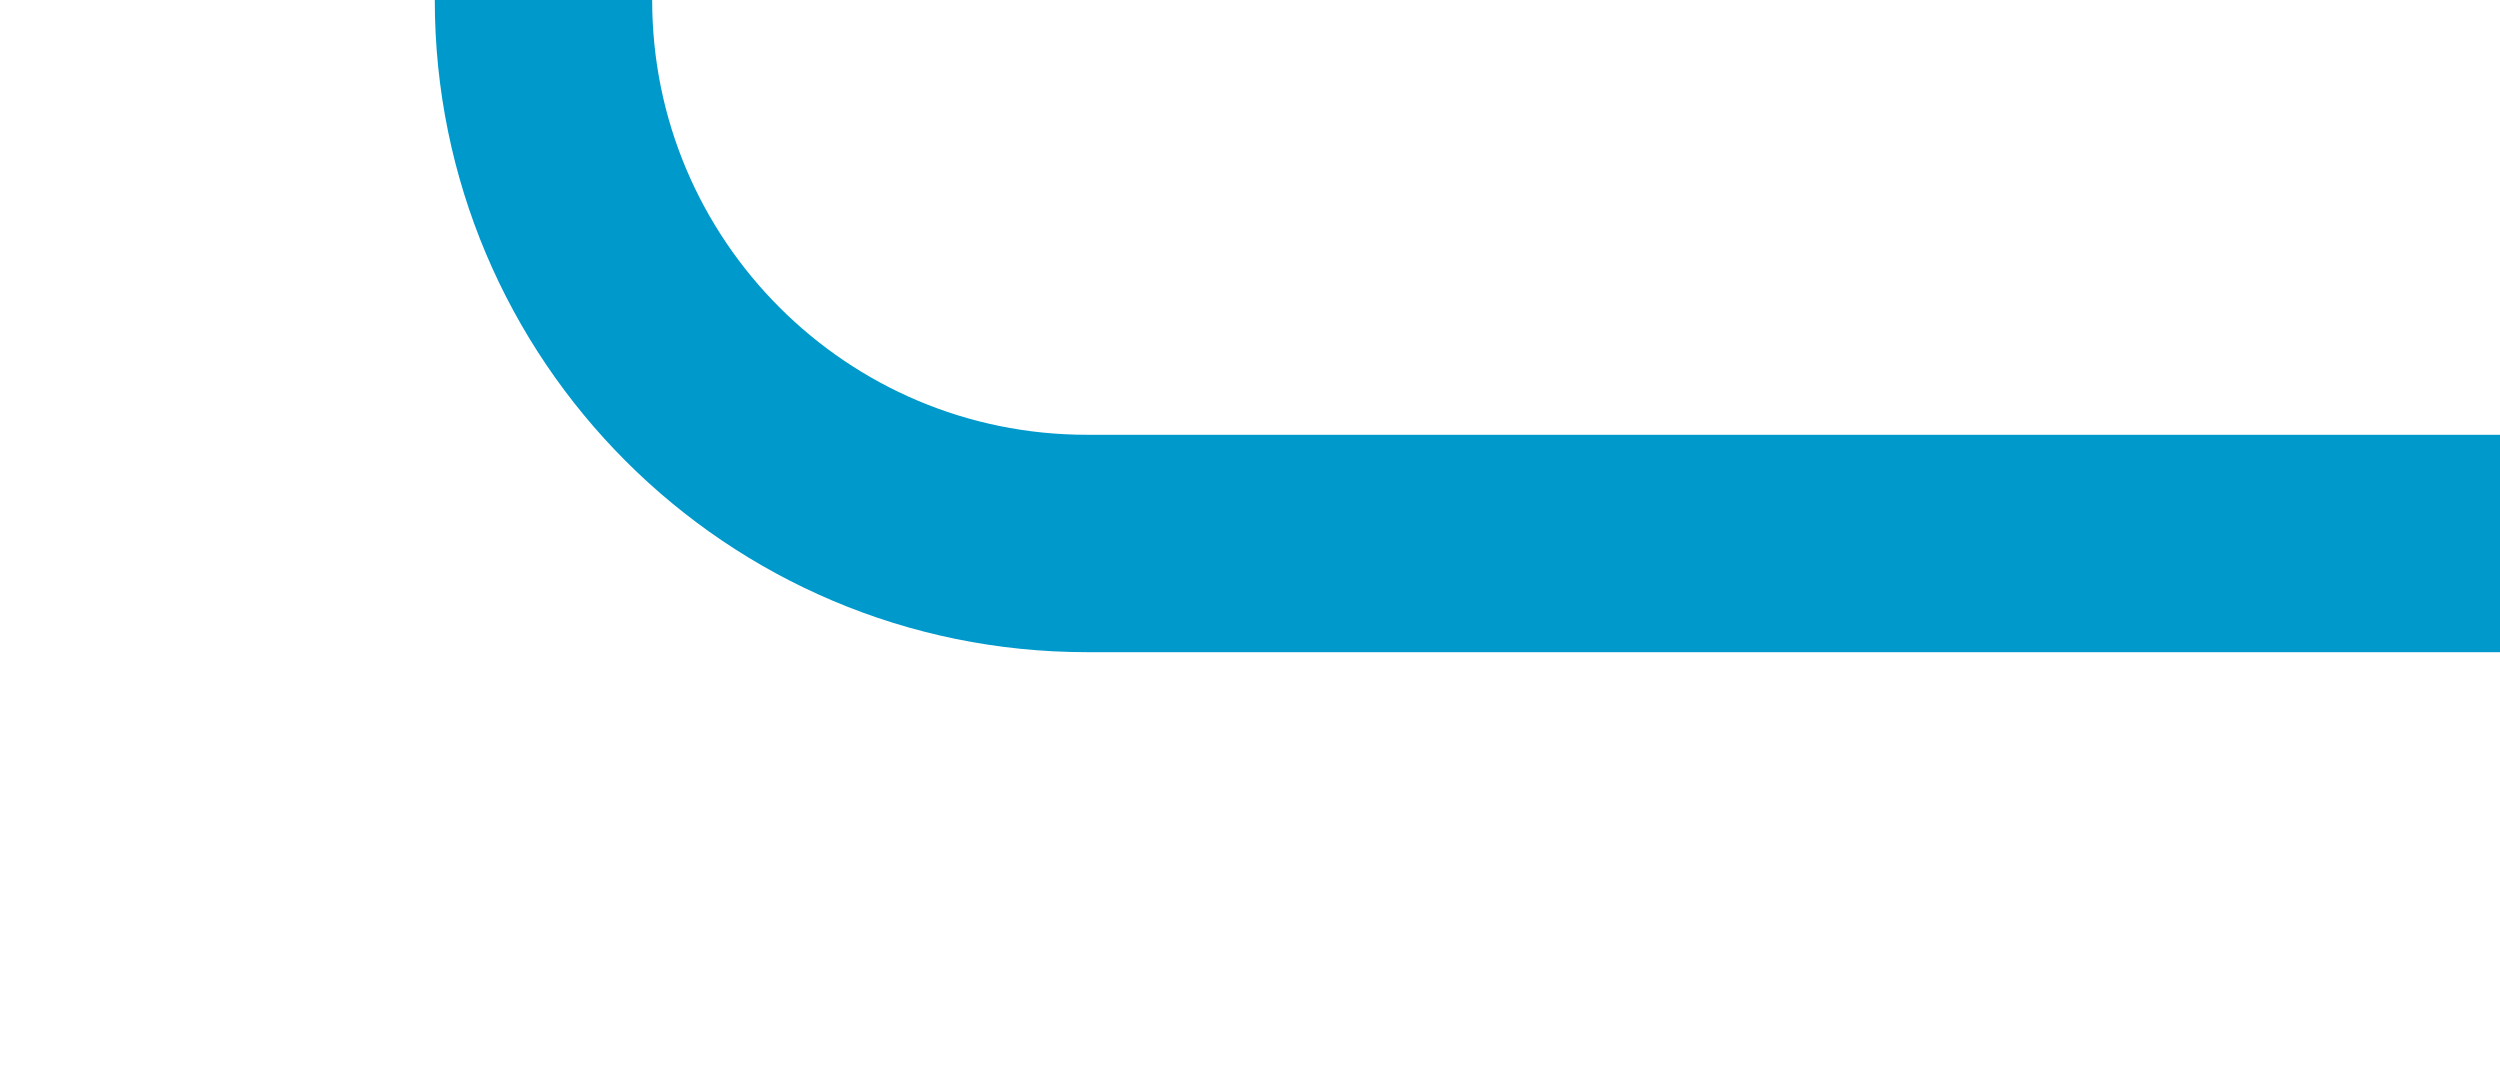
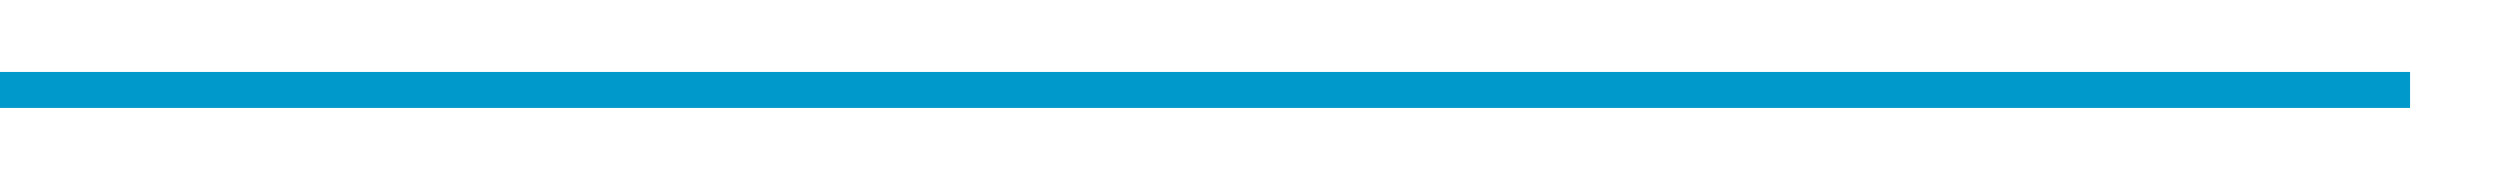
- <svg xmlns="http://www.w3.org/2000/svg" version="1.1" width="23px" height="10px" preserveAspectRatio="xMinYMid meet" viewBox="515 540  23 8">
-   <path d="M 538 544  L 525 544  A 5 5 0 0 1 520 539 L 520 230  " stroke-width="2" stroke="#0099cc" fill="none" />
-   <path d="M 527.6 231  L 520 224  L 512.4 231  L 527.6 231  Z " fill-rule="nonzero" fill="#0099cc" stroke="none" />
+ <svg xmlns="http://www.w3.org/2000/svg" version="1.1" width="139px" height="10px" preserveAspectRatio="xMinYMid meet" viewBox="662 1098  139 8">
+   <path d="M 662 1102  L 796 1102  " stroke-width="2" stroke="#0099cc" fill="none" />
</svg>
